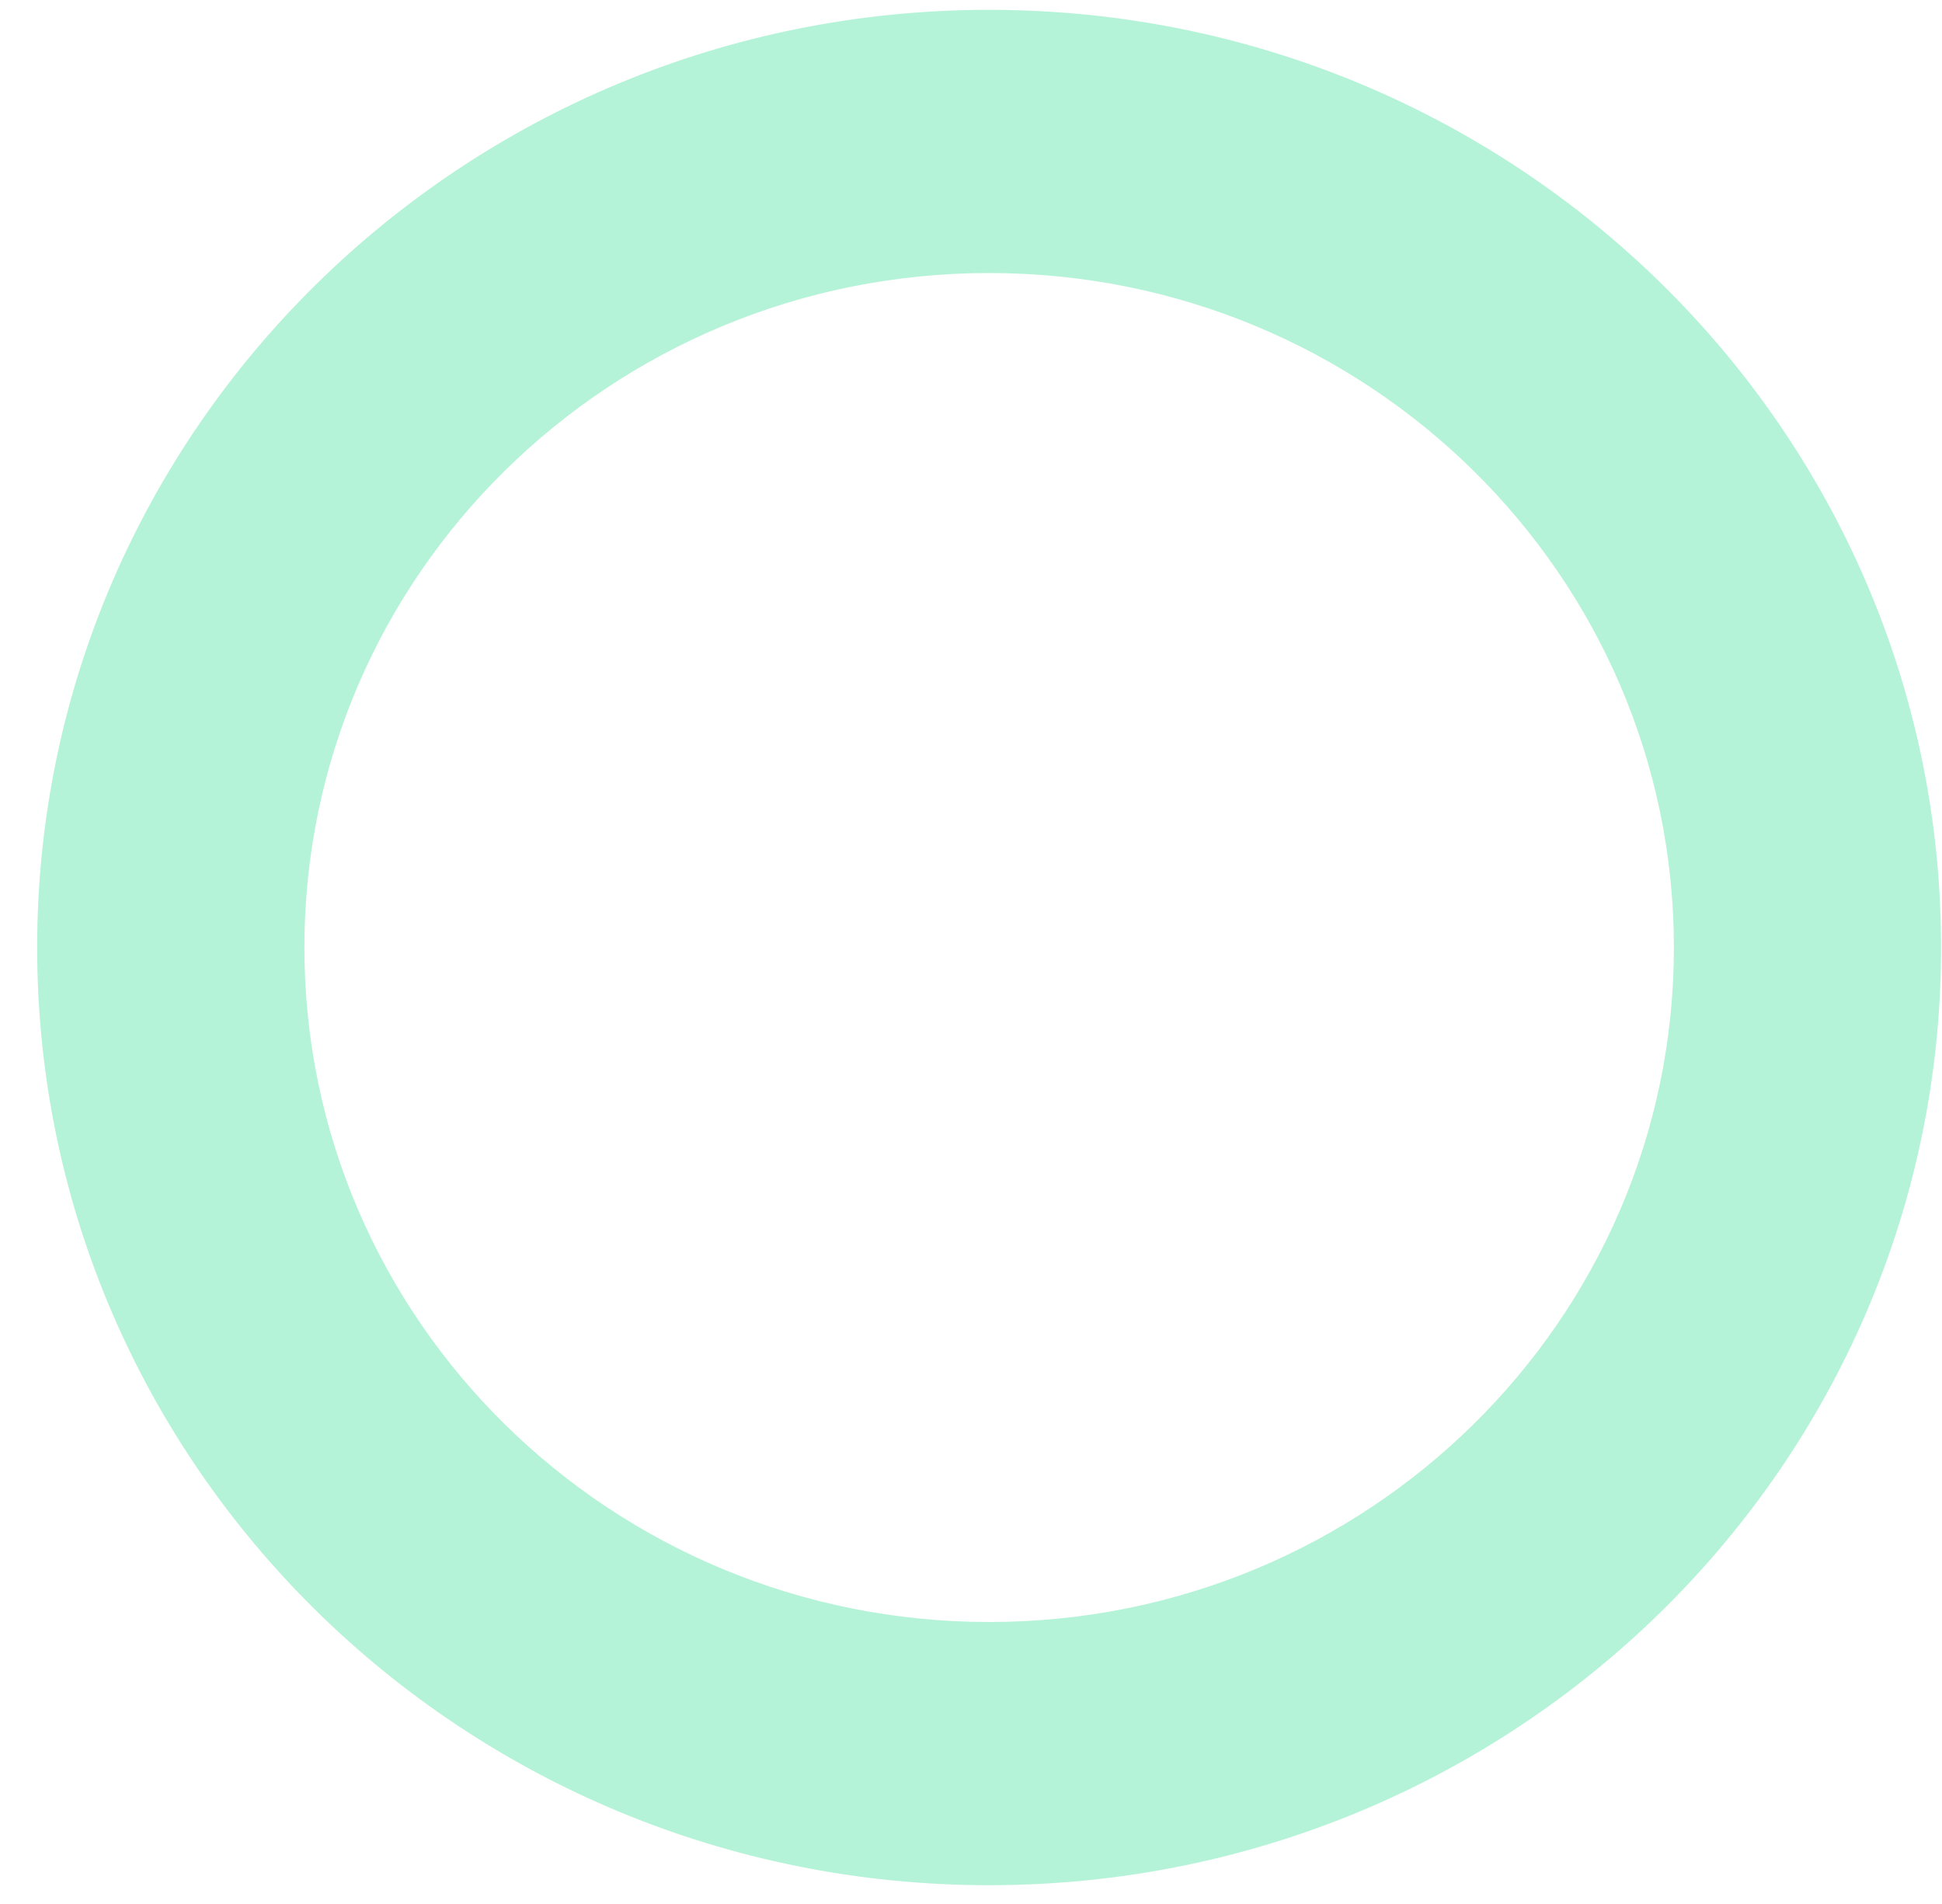
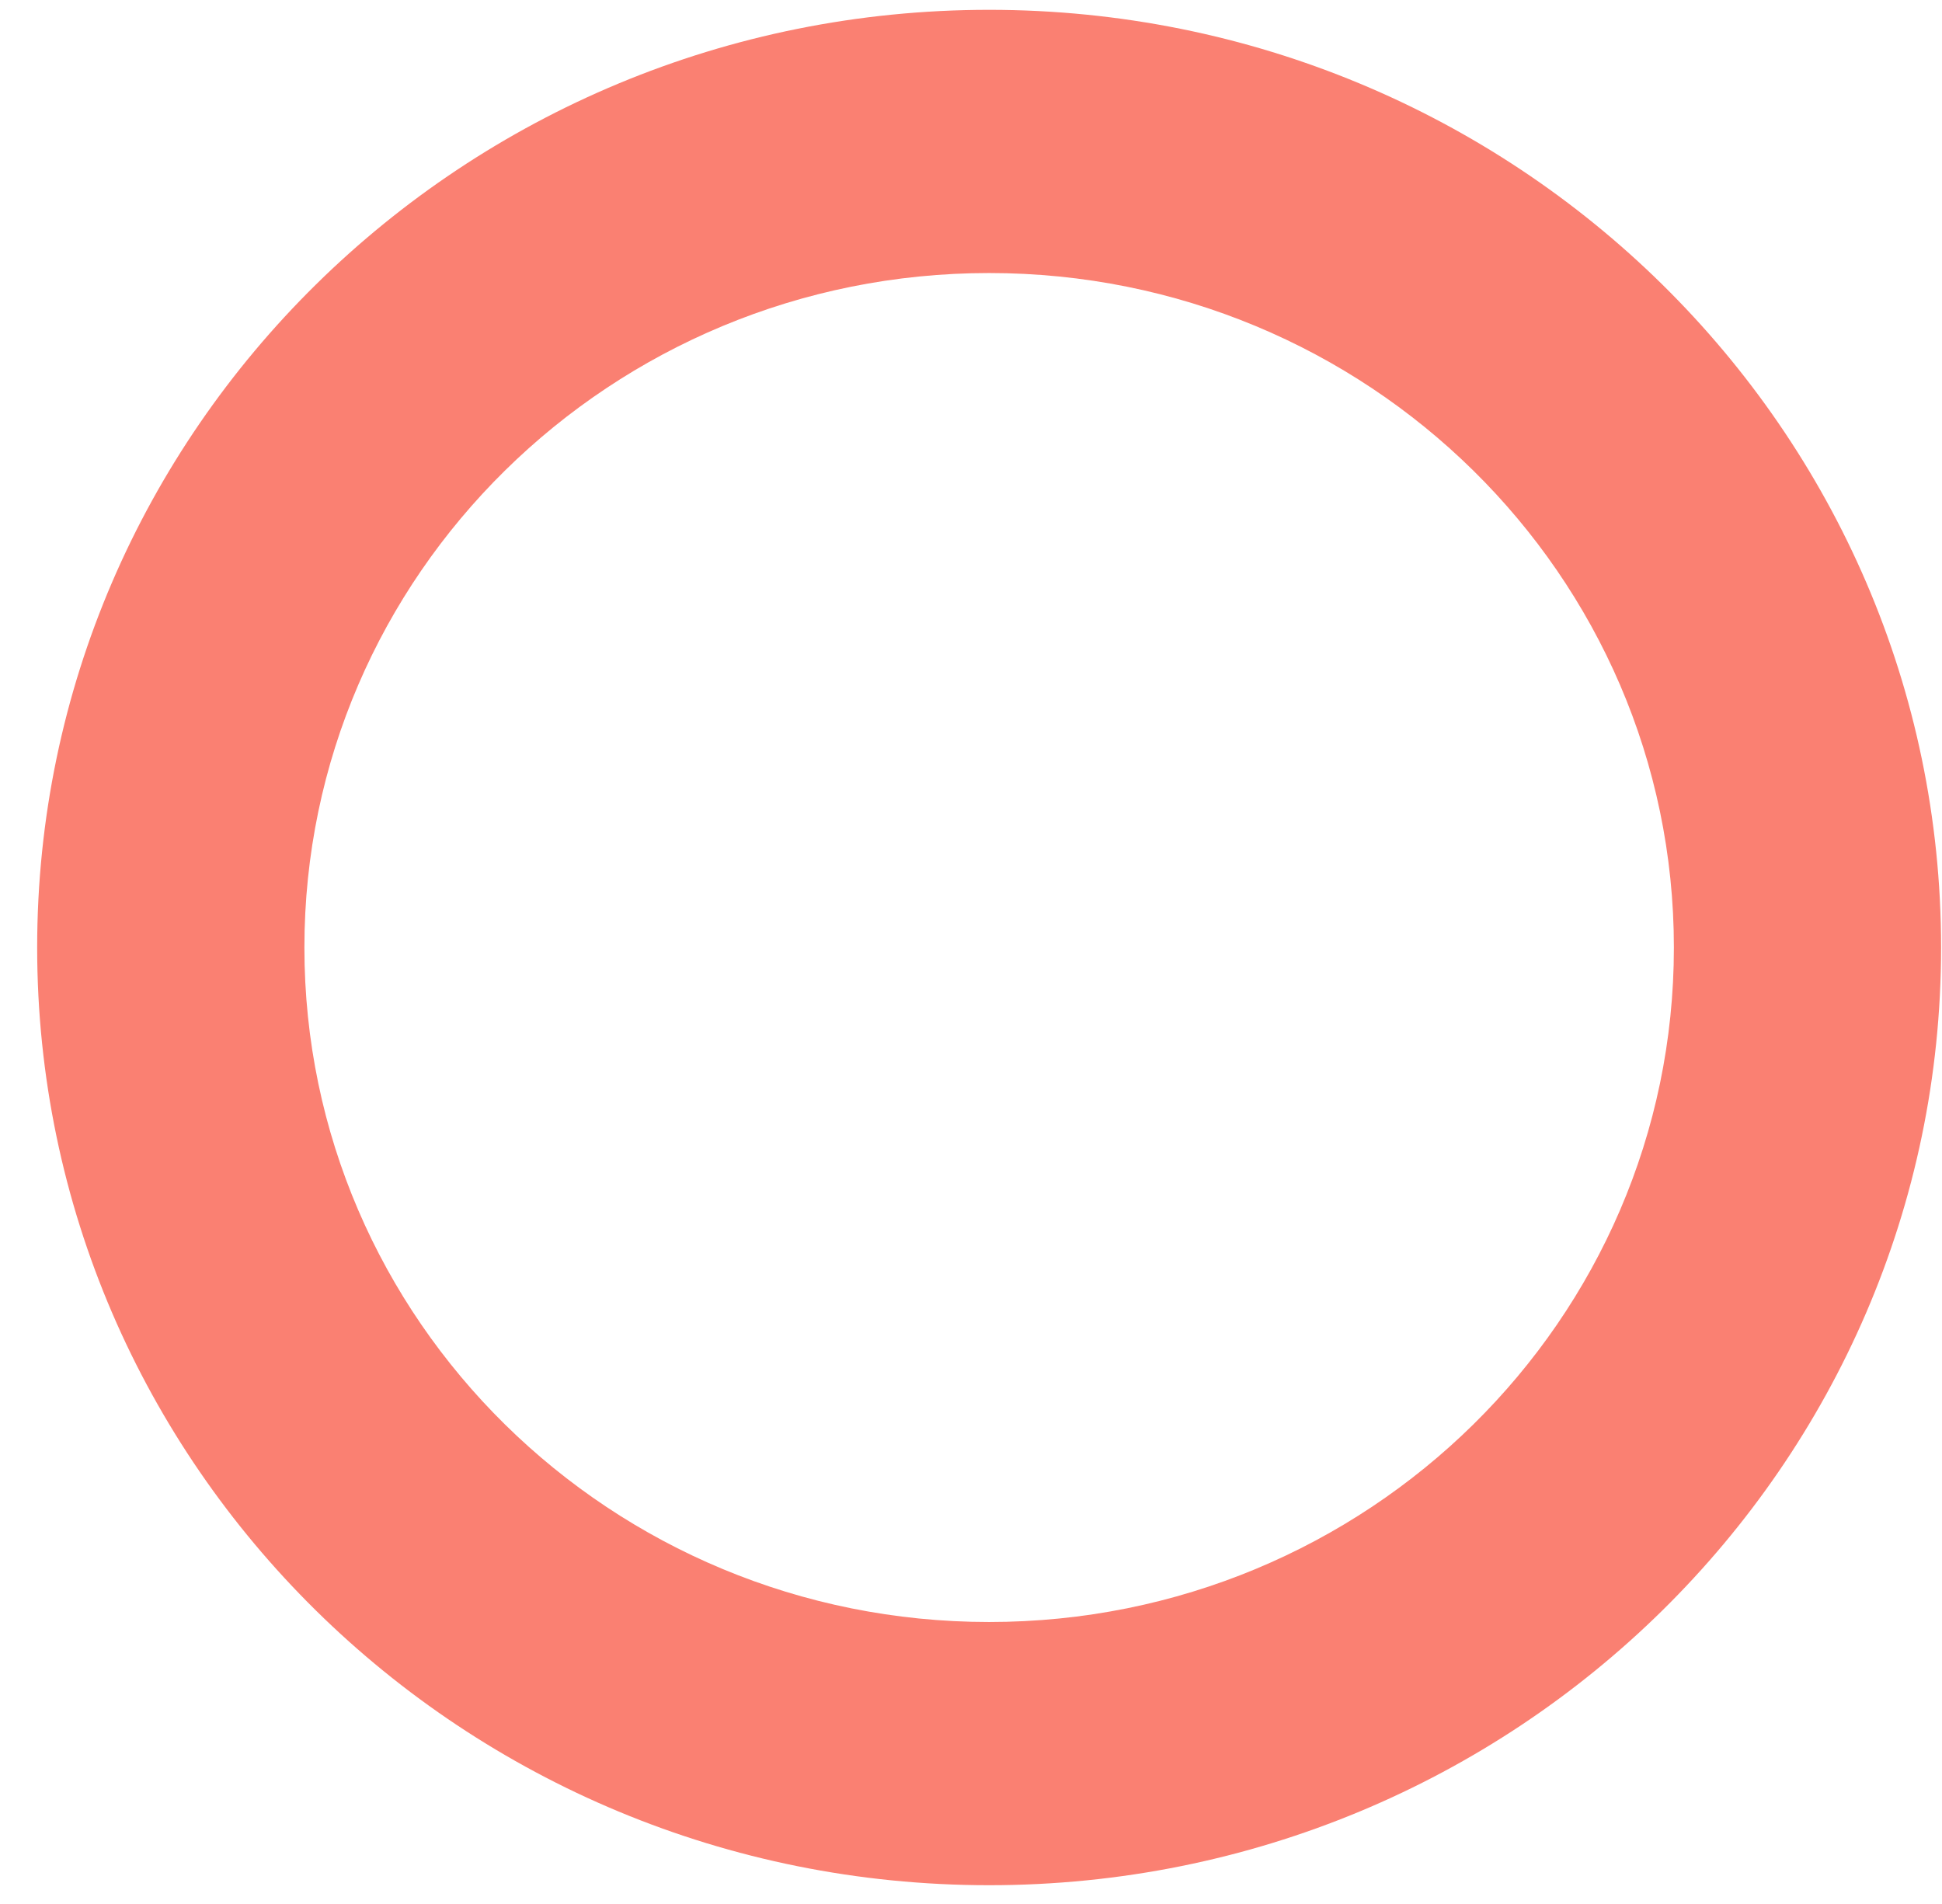
<svg xmlns="http://www.w3.org/2000/svg" width="51" height="50" viewBox="0 0 51 50" fill="none">
  <g style="mix-blend-mode:multiply">
-     <path fill-rule="evenodd" clip-rule="evenodd" d="M25.976 49.507C39.783 49.507 50.976 38.482 50.976 24.882C50.976 11.283 39.783 0.258 25.976 0.258C12.169 0.258 0.976 11.283 0.976 24.882C0.976 38.482 12.169 49.507 25.976 49.507ZM25.976 42.595C35.907 42.595 43.959 34.665 43.959 24.883C43.959 15.1 35.907 7.17 25.976 7.17C16.045 7.17 7.994 15.1 7.994 24.883C7.994 34.665 16.045 42.595 25.976 42.595Z" fill="#B5F3D8" />
+     <path fill-rule="evenodd" clip-rule="evenodd" d="M25.976 49.507C39.783 49.507 50.976 38.482 50.976 24.882C50.976 11.283 39.783 0.258 25.976 0.258C12.169 0.258 0.976 11.283 0.976 24.882C0.976 38.482 12.169 49.507 25.976 49.507ZM25.976 42.595C35.907 42.595 43.959 34.665 43.959 24.883C43.959 15.1 35.907 7.17 25.976 7.17C16.045 7.17 7.994 15.1 7.994 24.883C7.994 34.665 16.045 42.595 25.976 42.595Z" fill="#FA8072" />
  </g>
</svg>
